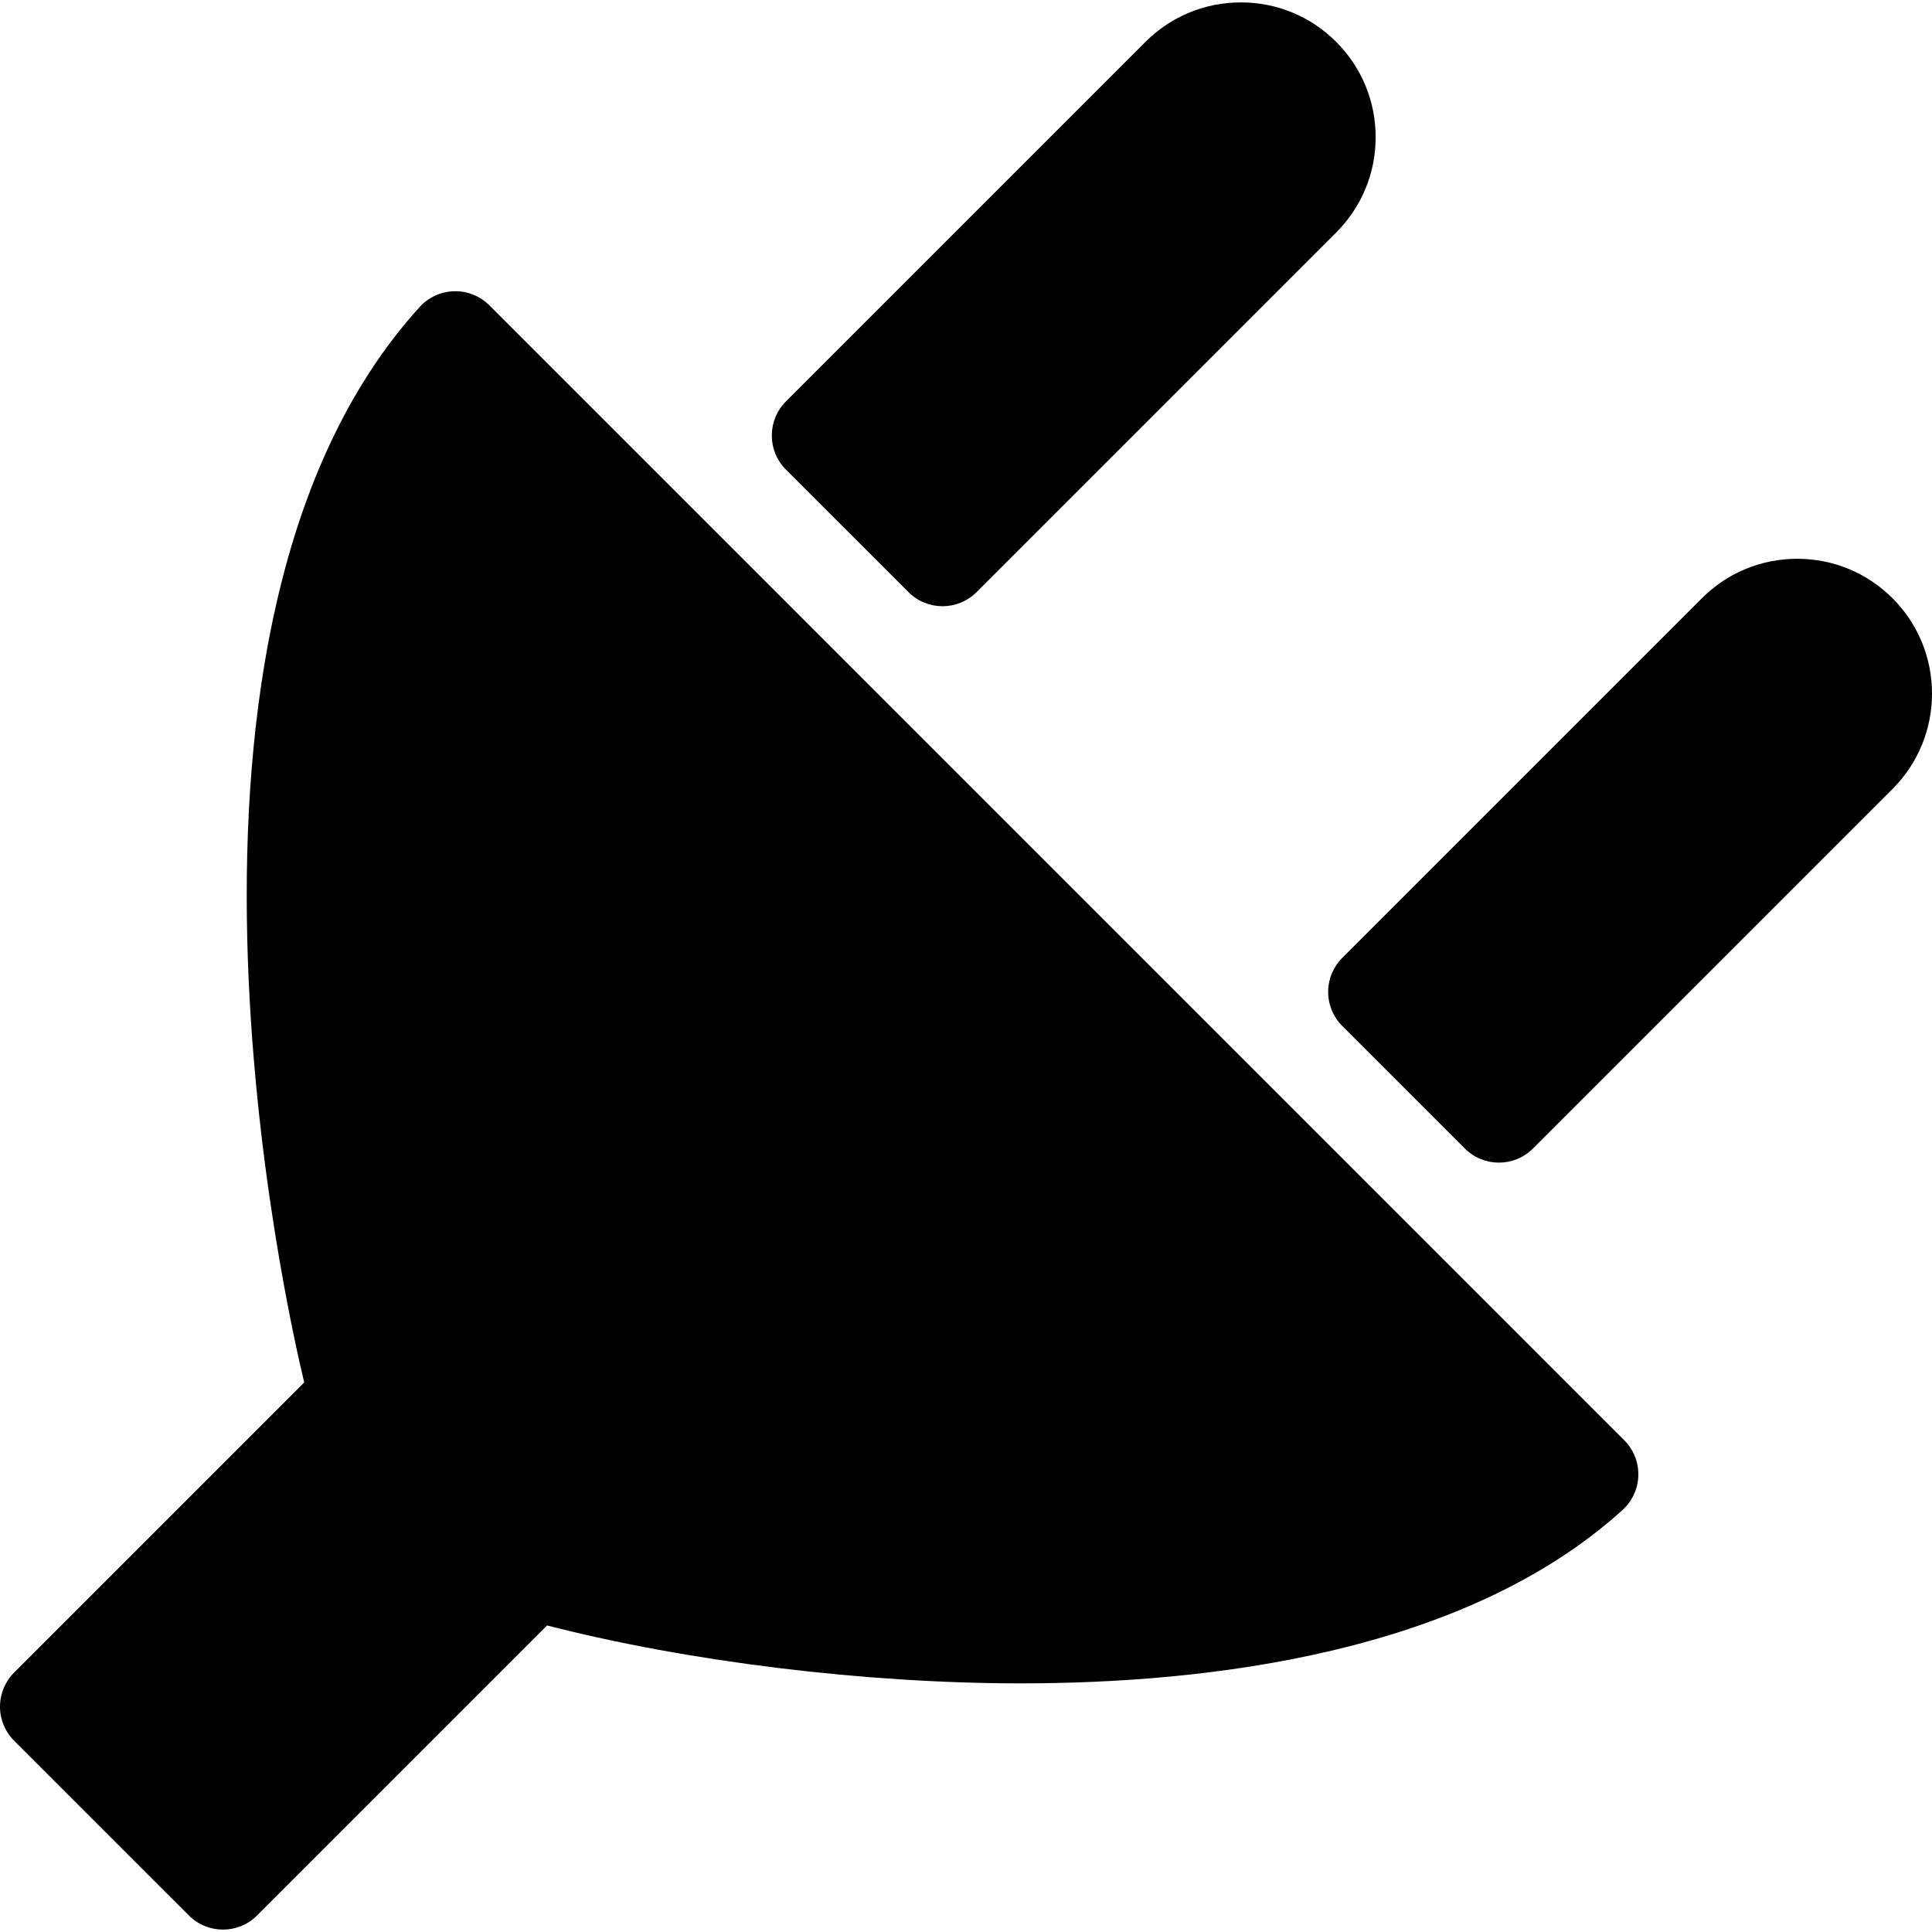
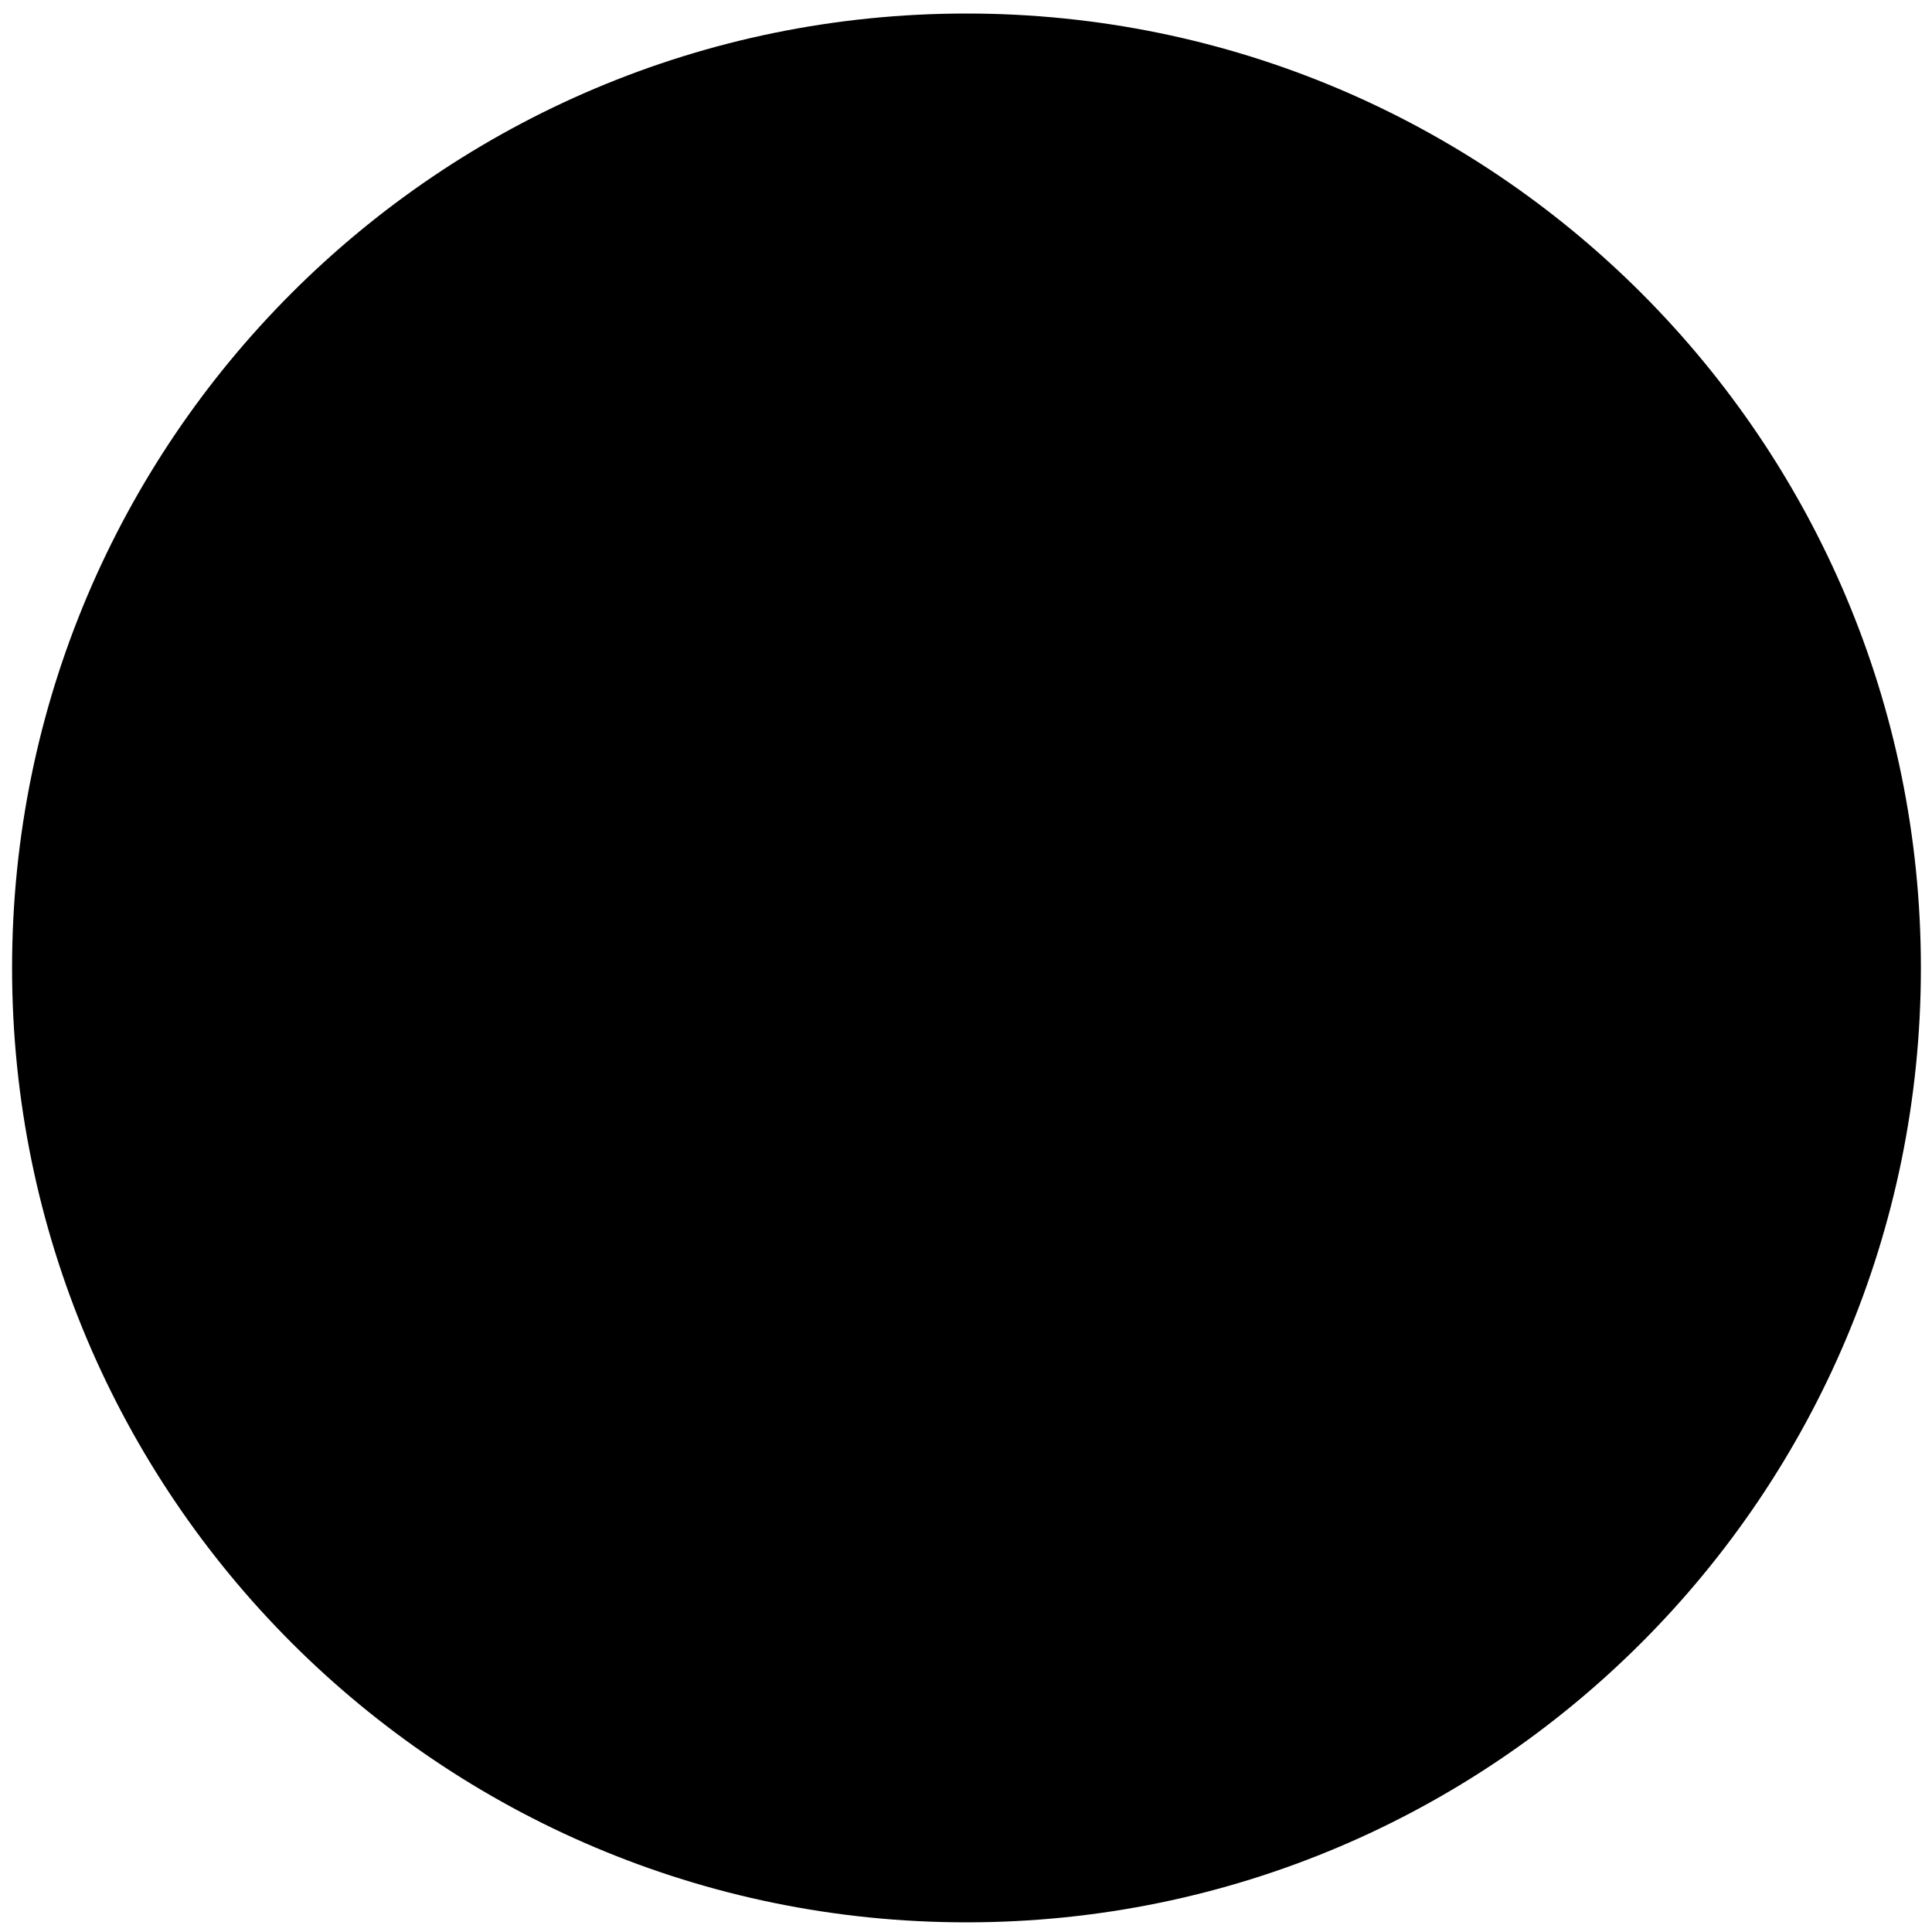
- <svg xmlns="http://www.w3.org/2000/svg" version="1.1" id="Capa_1" x="0px" y="0px" width="99.012px" height="99.012px" viewBox="0 0 99.012 99.012" style="enable-background:new 0 0 99.012 99.012;" xml:space="preserve">
-   <g>
-     <g>
-       <path d="M25.08,15.648c-0.478-0.478-1.135-0.742-1.805-0.723c-0.675,0.017-1.314,0.309-1.768,0.808    c-14.829,16.325-6.762,51.623-5.916,55.115L0.723,85.717C0.26,86.18,0,86.808,0,87.463c0,0.654,0.26,1.283,0.723,1.746    l8.958,8.957c0.482,0.48,1.114,0.723,1.746,0.723c0.631,0,1.264-0.24,1.745-0.723l14.865-14.864    c7.237,1.859,16.289,2.968,24.28,2.968c9.599,0,22.739-1.543,30.836-8.886c0.5-0.454,0.793-1.093,0.809-1.769    c0.018-0.676-0.245-1.328-0.723-1.805L25.08,15.648z" />
-       <path d="M46.557,30.345c0.482,0.482,1.114,0.723,1.746,0.723c0.632,0,1.264-0.241,1.746-0.724l18.428-18.428    c1.305-1.305,2.023-3.04,2.023-4.885c0-1.846-0.719-3.582-2.023-4.886c-1.305-1.305-3.039-2.022-4.885-2.022    c-1.845,0-3.581,0.718-4.887,2.022L40.277,20.574c-0.964,0.964-0.964,2.527,0,3.492L46.557,30.345z" />
-       <path d="M96.99,30.661c-1.305-1.305-3.039-2.024-4.885-2.024c-1.847,0-3.582,0.718-4.886,2.023L68.79,49.089    c-0.464,0.463-0.724,1.091-0.724,1.746s0.26,1.282,0.724,1.746l6.28,6.278c0.481,0.482,1.113,0.724,1.746,0.724    c0.631,0,1.264-0.241,1.746-0.724l18.43-18.429C99.686,37.735,99.686,33.353,96.99,30.661z" />
-     </g>
-   </g>
-   <g>
- </g>
-   <g>
- </g>
-   <g>
- </g>
-   <g>
- </g>
-   <g>
- </g>
-   <g>
- </g>
-   <g>
- </g>
-   <g>
- </g>
-   <g>
- </g>
-   <g>
- </g>
-   <g>
- </g>
-   <g>
- </g>
-   <g>
- </g>
-   <g>
- </g>
-   <g>
- </g>
+ <svg xmlns="http://www.w3.org/2000/svg" version="1.0" id="Layer_1" x="0px" y="0px" viewBox="0 0 400 400" style="enable-background:new 0 0 400 400;" xml:space="preserve">
+   <circle cx="200.1" cy="200.4" r="197.6" />
</svg>
